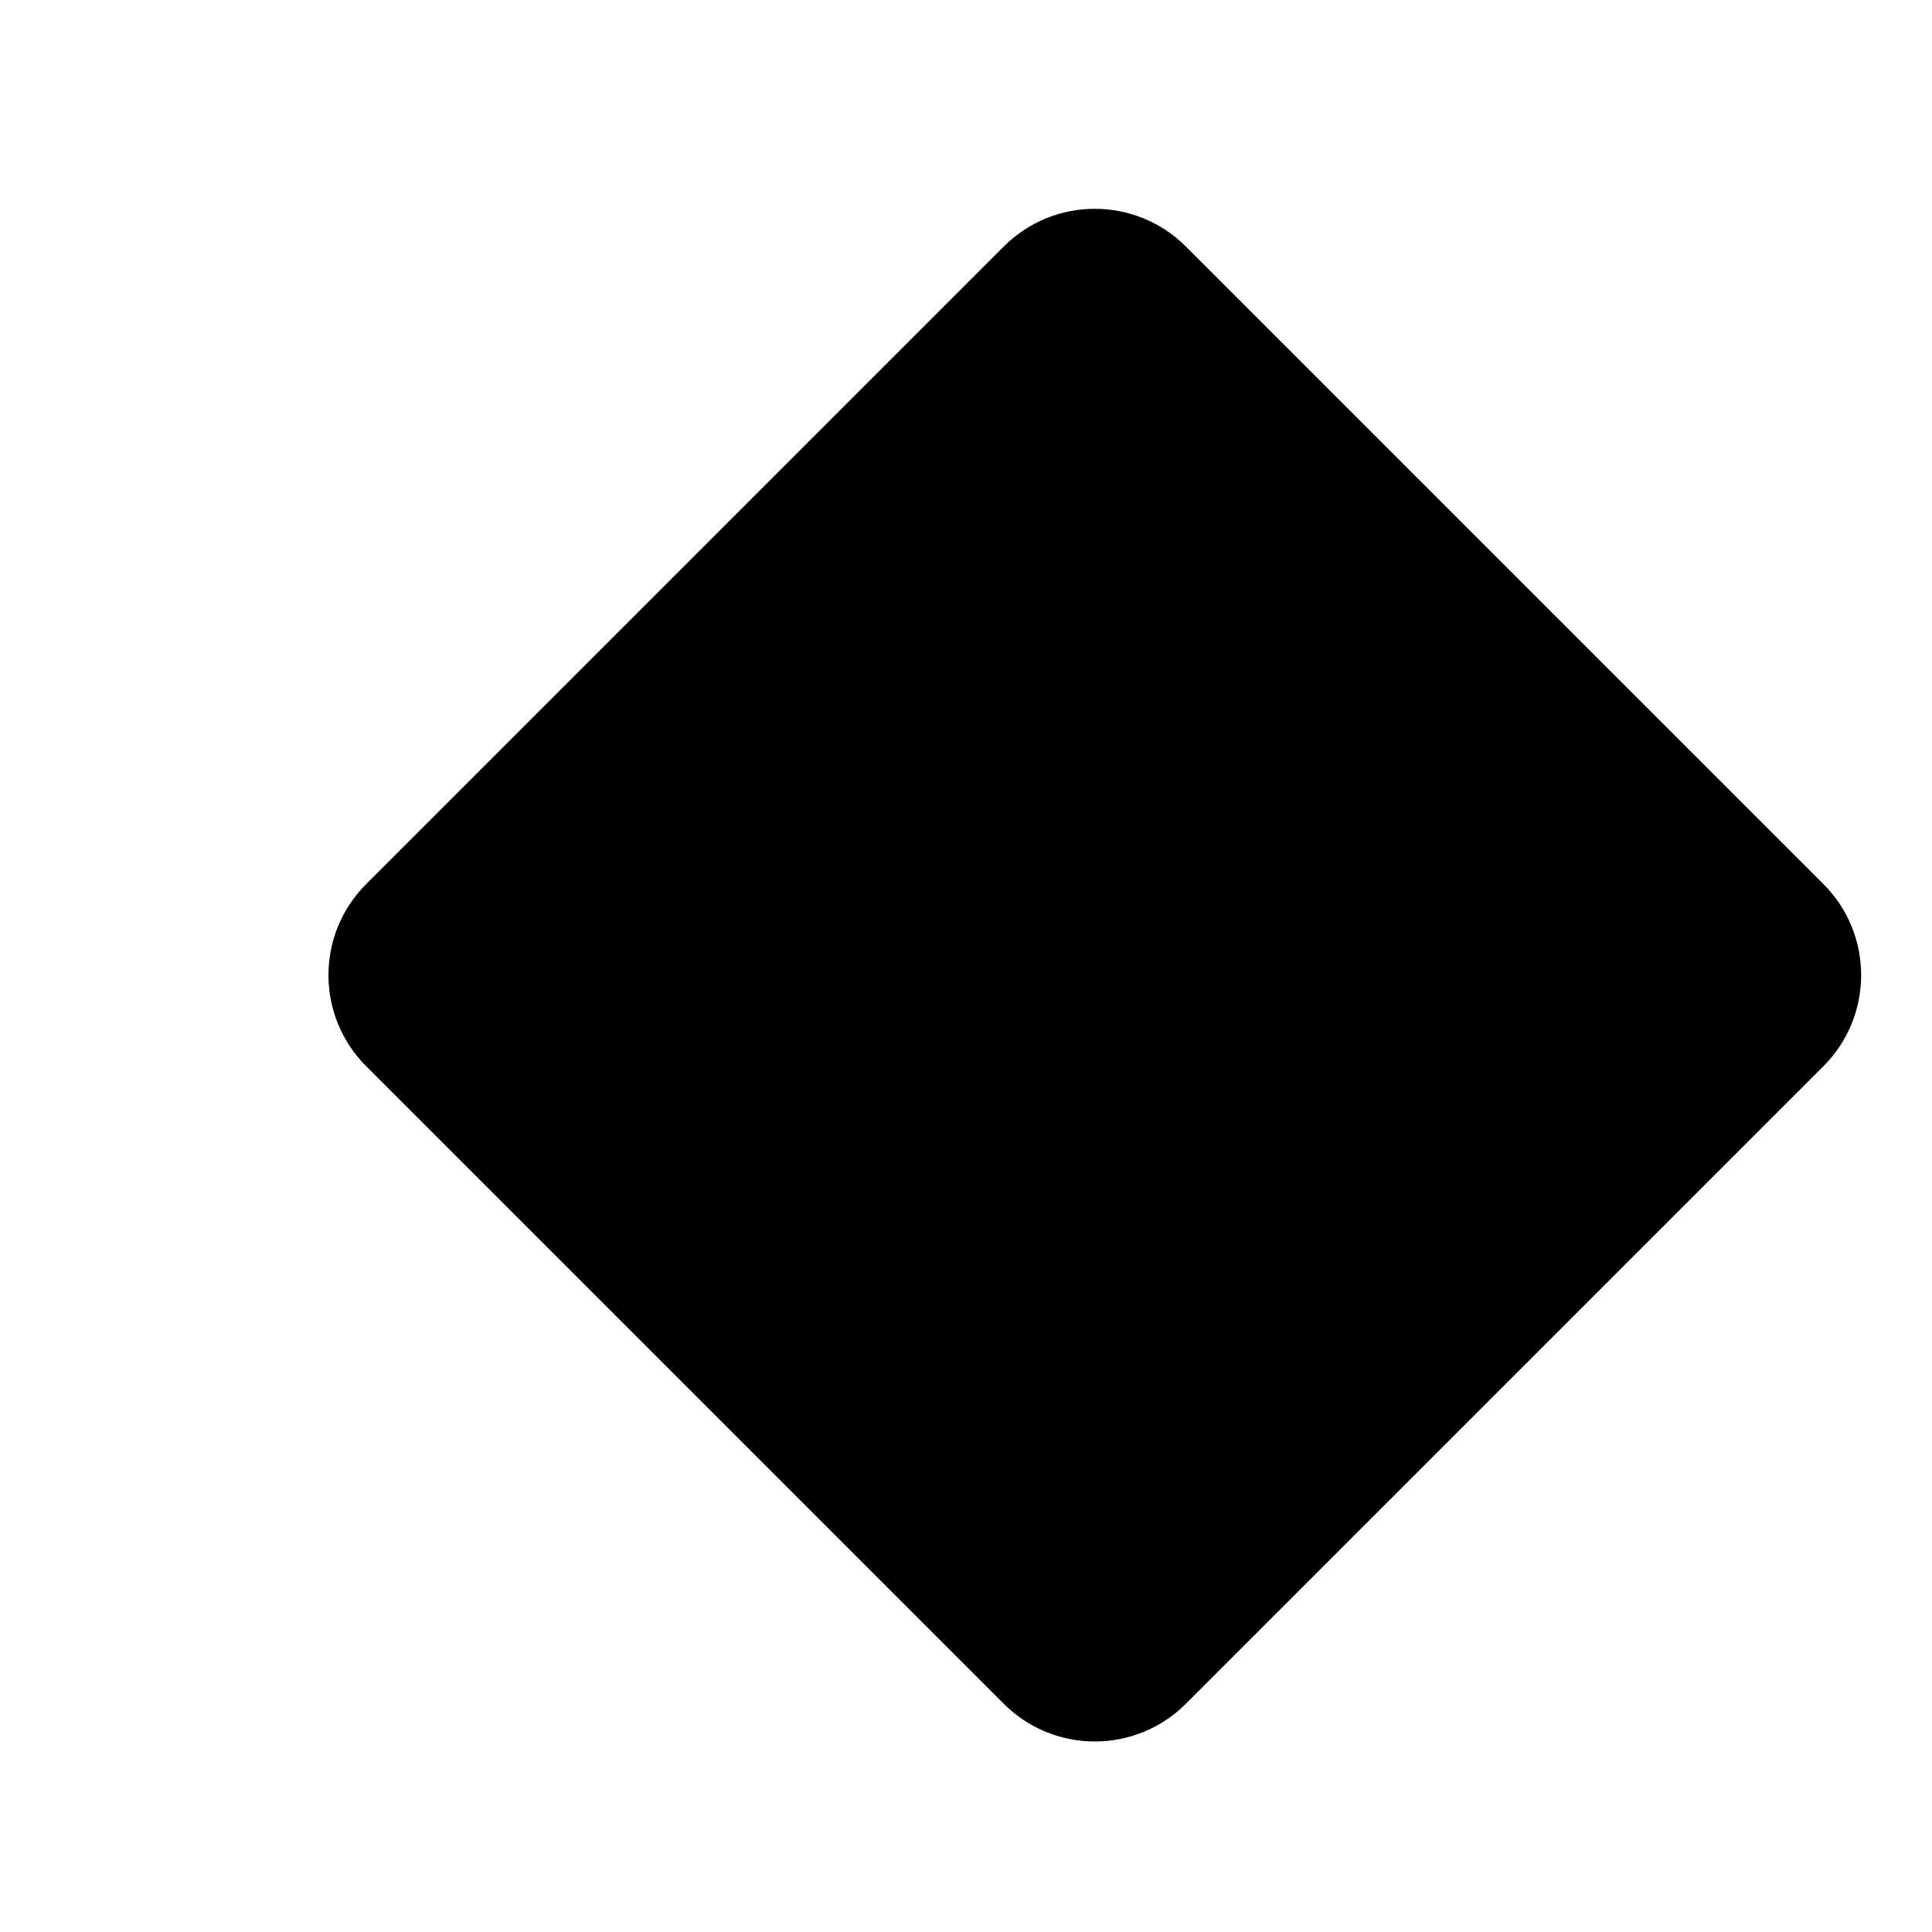
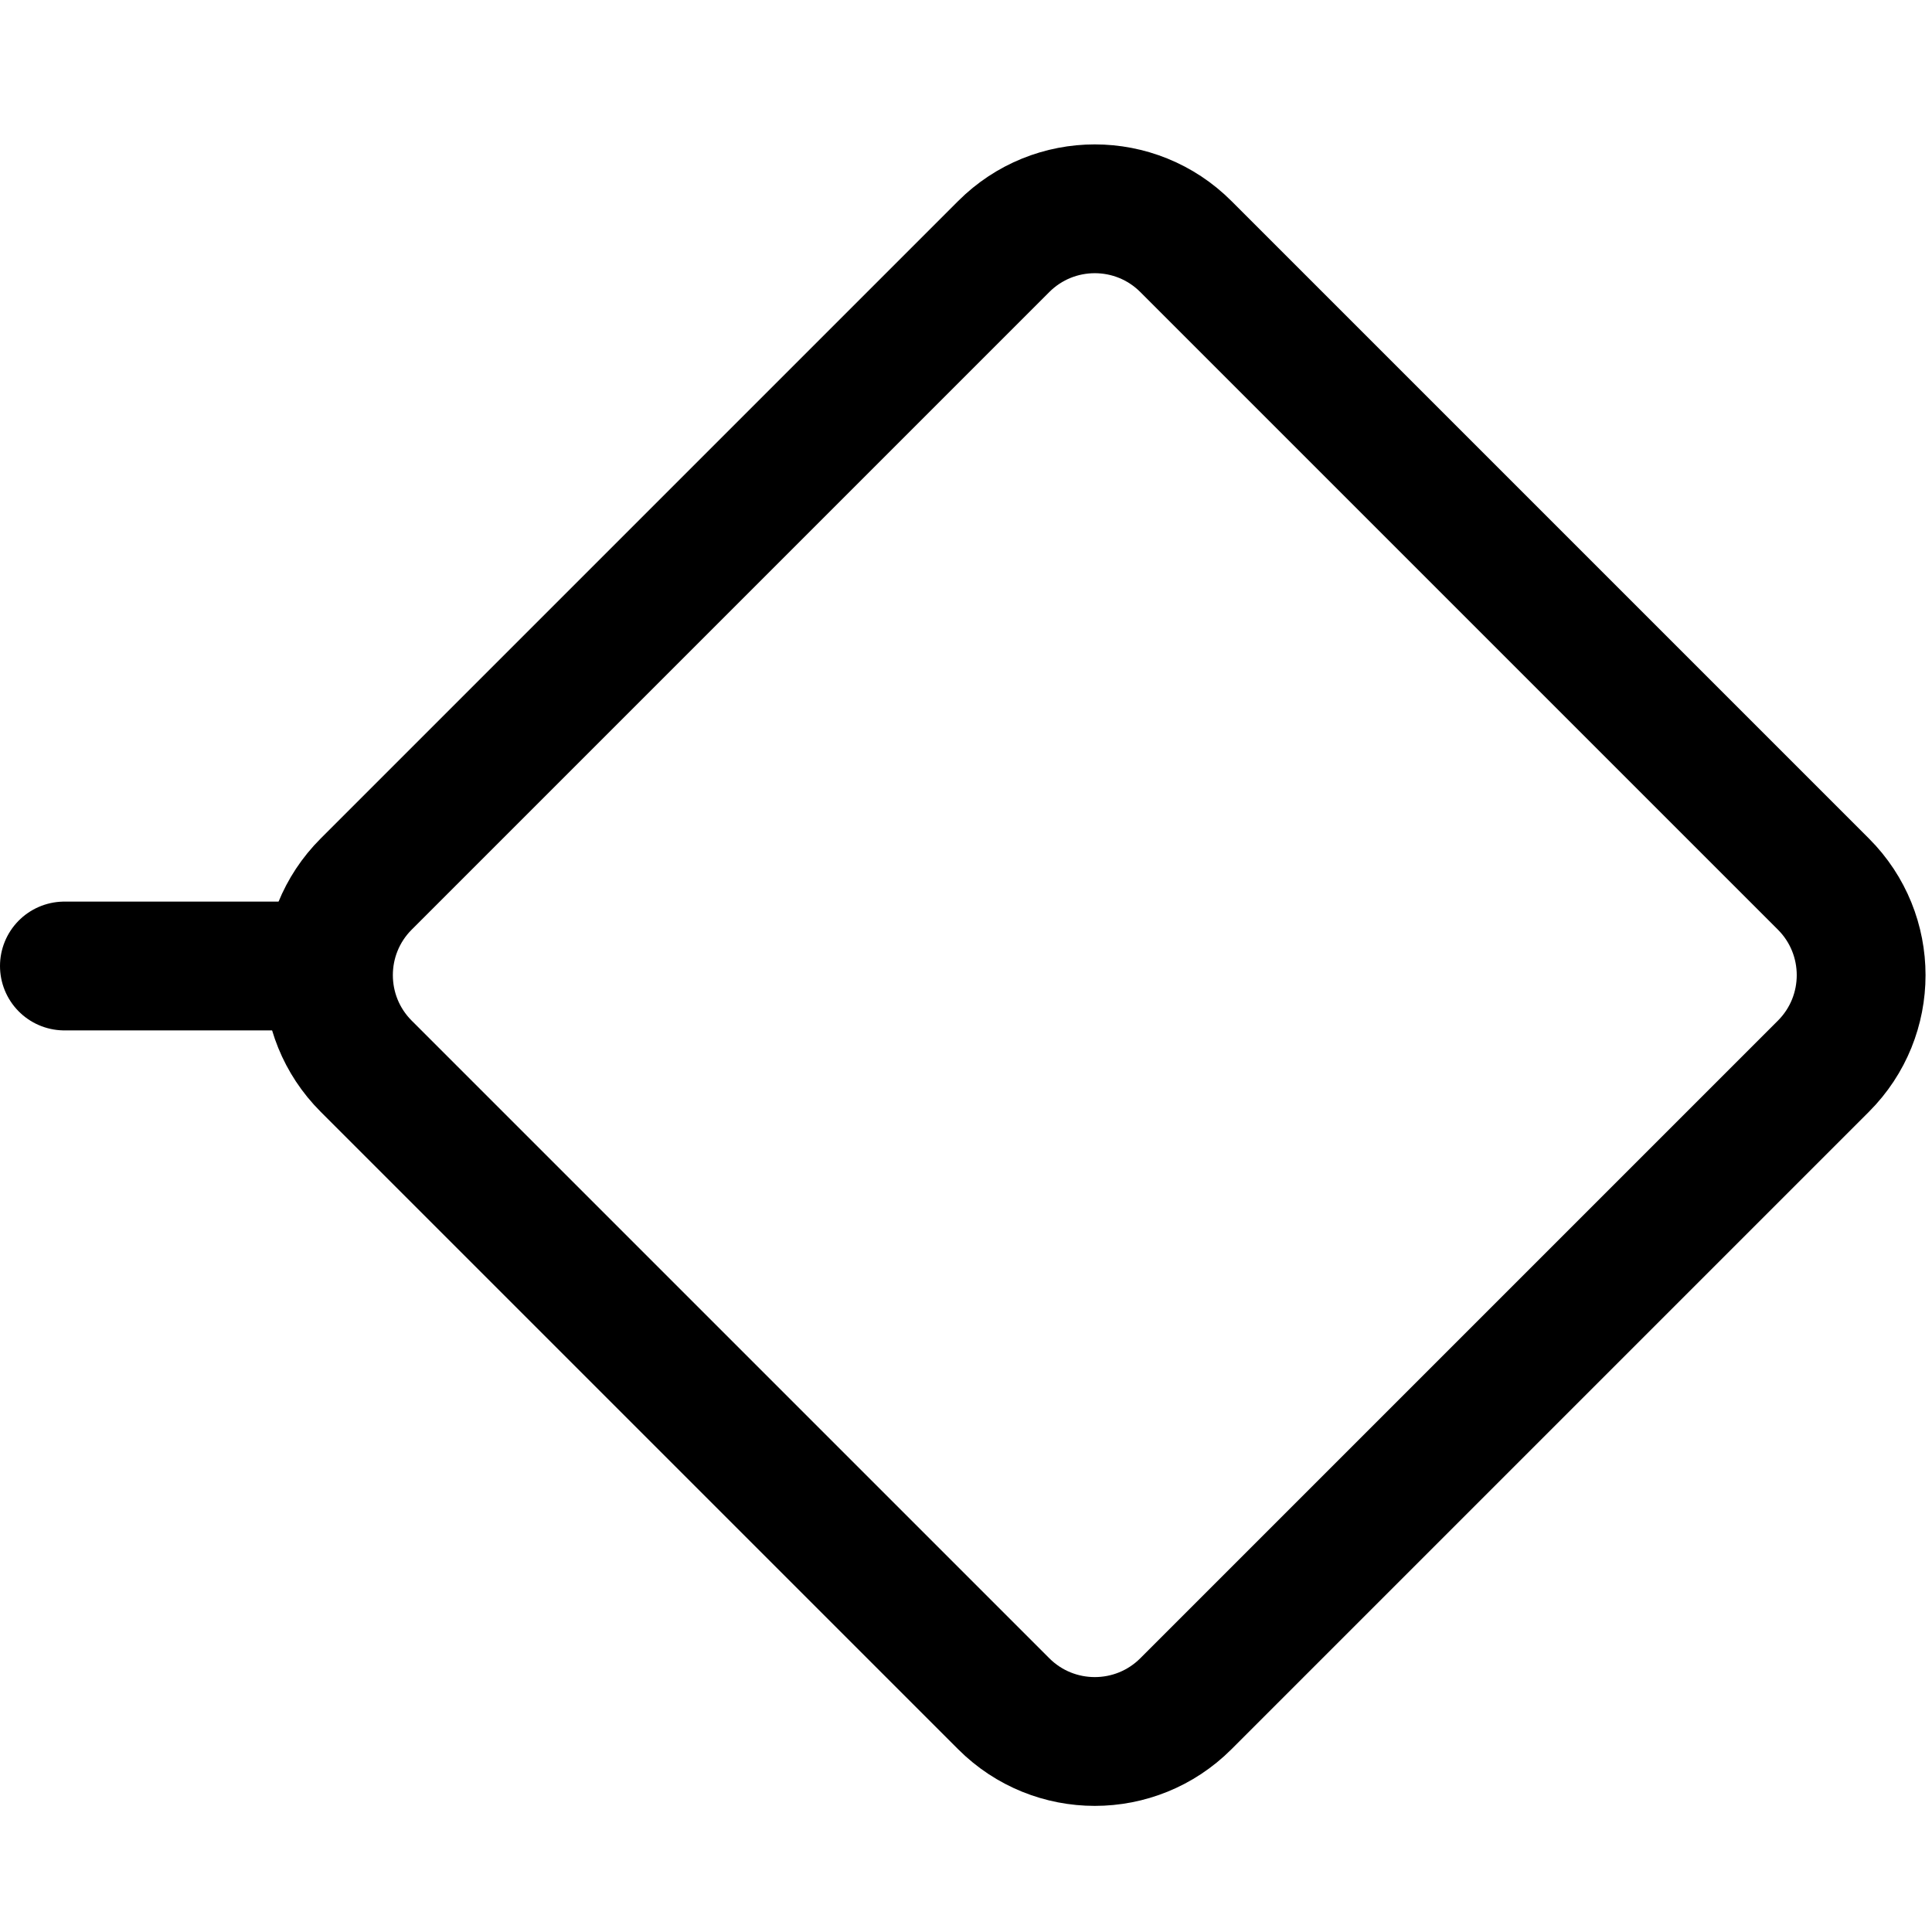
- <svg xmlns="http://www.w3.org/2000/svg" width="30" height="30" viewBox="0 0 30 30">
-   <path d="M18.414 3.828L28.314 13.728C29.095 14.509 29.095 15.775 28.314 16.556L18.414 26.456C17.633 27.237 16.367 27.237 15.586 26.456L5.686 16.556C4.905 15.775 4.905 14.509 5.686 13.728L15.586 3.828C16.367 3.047 17.633 3.047 18.414 3.828Z" stroke="inherit" stroke-width="2" />
-   <path d="M1 15H5" stroke="inherit" stroke-width="2" stroke-linecap="round" />
+ <svg xmlns="http://www.w3.org/2000/svg" width="30" height="30" viewBox="0 0 30 30" fill="none">
+   <path d="M18.414 3.828L28.314 13.728C29.095 14.509 29.095 15.775 28.314 16.556L18.414 26.456C17.633 27.237 16.367 27.237 15.586 26.456L5.686 16.556C4.905 15.775 4.905 14.509 5.686 13.728L15.586 3.828C16.367 3.047 17.633 3.047 18.414 3.828Z" stroke="currentColor" stroke-width="2" />
+   <path d="M1 15H5" stroke="currentColor" stroke-width="2" stroke-linecap="round" />
</svg>
